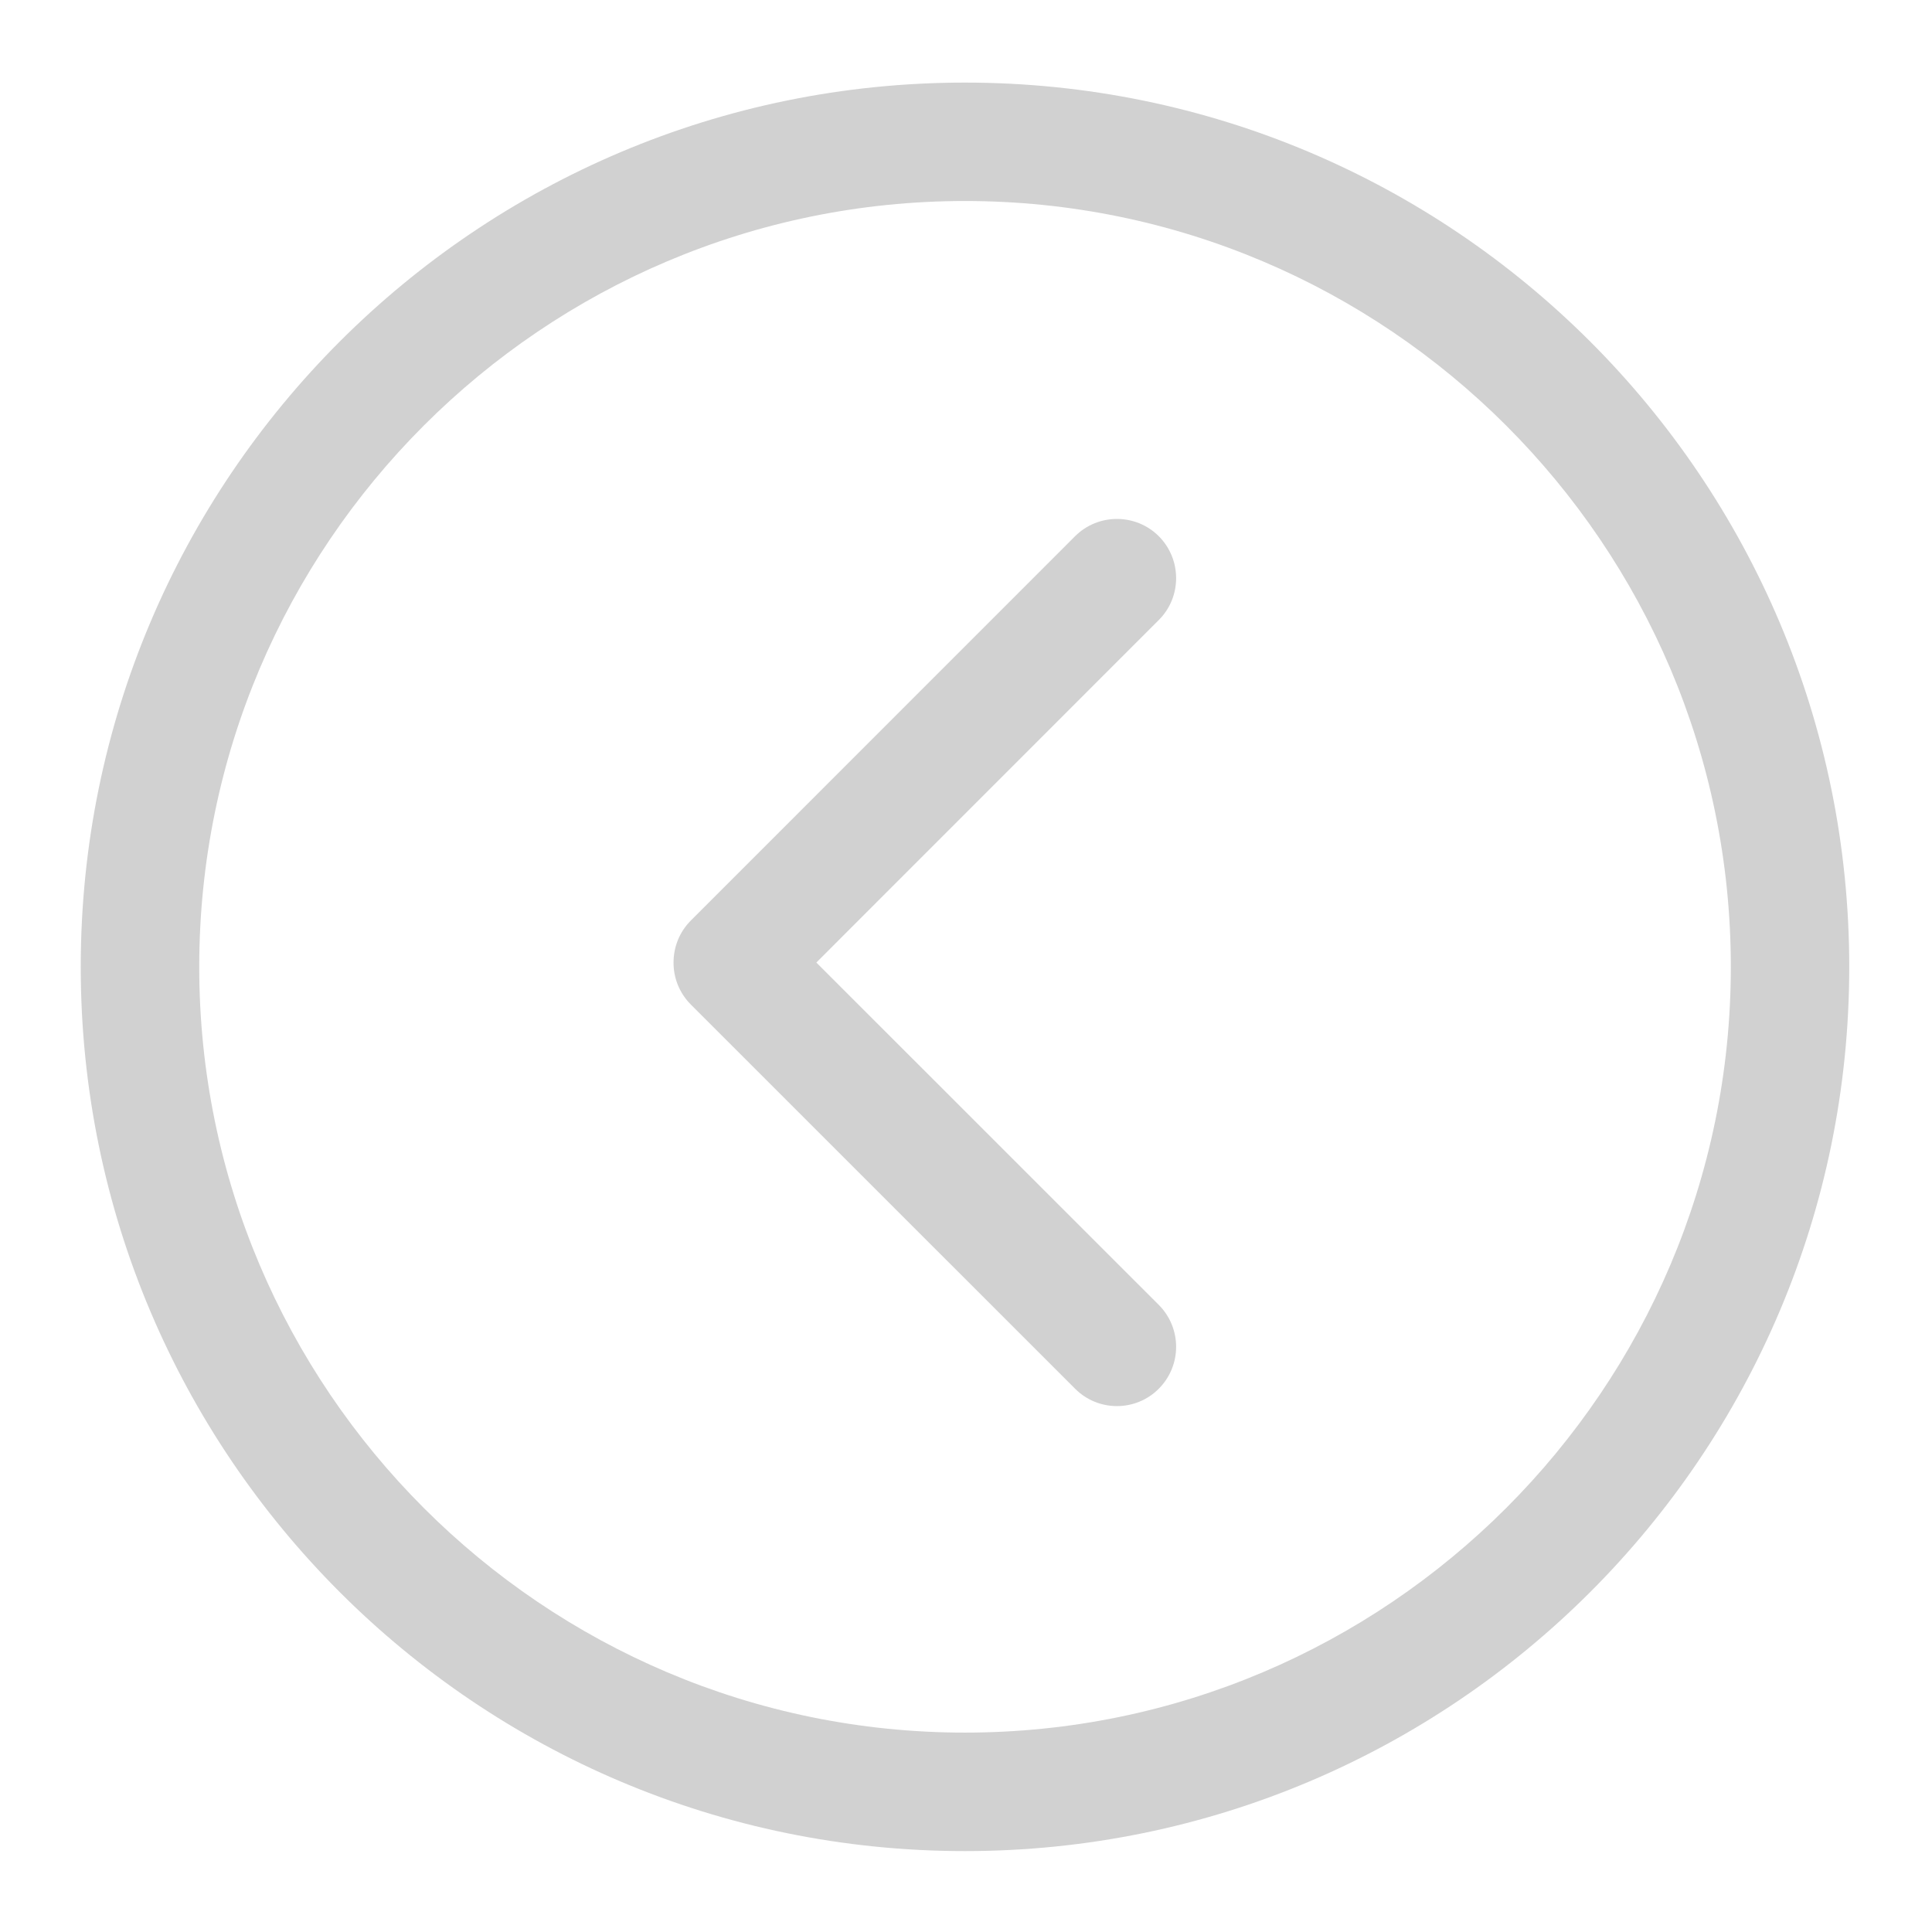
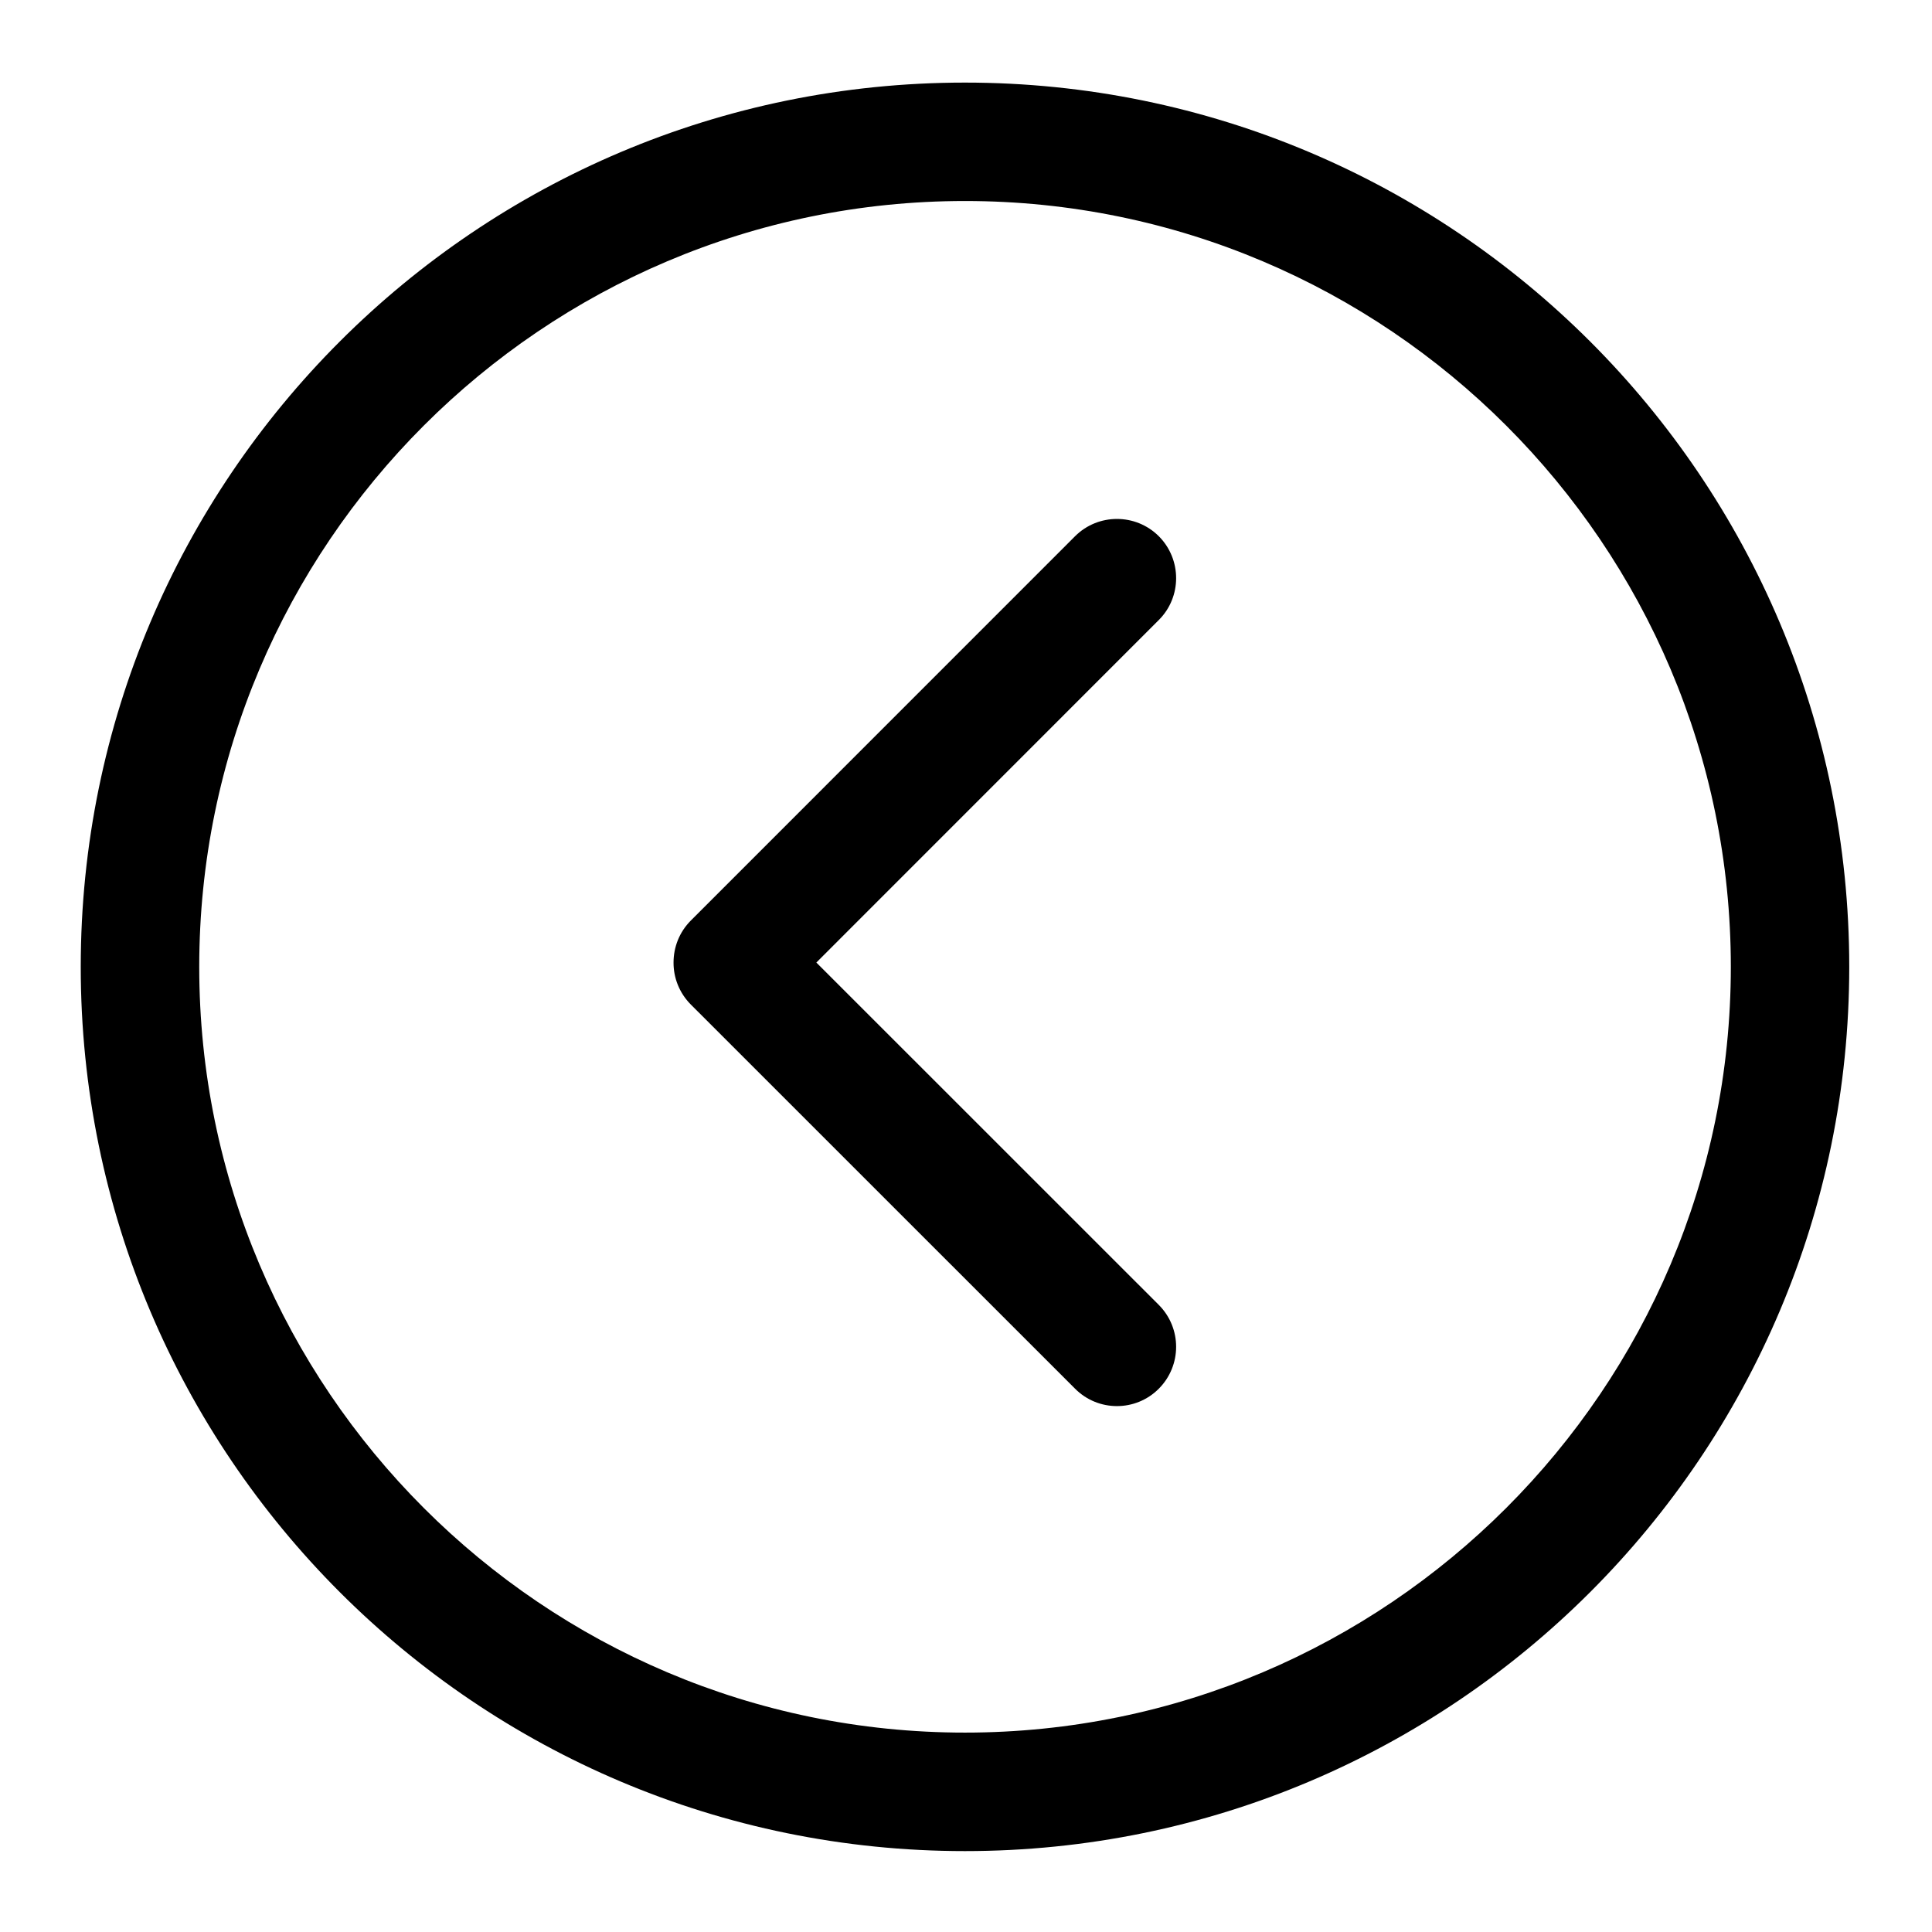
<svg xmlns="http://www.w3.org/2000/svg" width="22" height="22" viewBox="0 0 24 24">
-   <path fill="#d1d1d1" d="M8.583,11.434 C8.583,11.434 13.355,6.661 13.355,6.661 C13.642,6.375 14.108,6.375 14.395,6.661 C14.682,6.949 14.682,7.416 14.395,7.702 C14.395,7.702 10.141,11.957 10.141,11.957 C10.141,11.957 14.395,16.21 14.395,16.21 C14.682,16.498 14.682,16.963 14.395,17.251 C14.108,17.539 13.642,17.539 13.355,17.251 C13.355,17.251 8.583,12.48 8.583,12.48 C8.438,12.335 8.366,12.145 8.367,11.957 C8.367,11.767 8.438,11.579 8.583,11.434 ZM11.987,1.026 C18.053,1.026 22.972,5.943 22.972,12.011 C22.972,18.076 18.053,22.995 11.987,22.995 C5.921,22.995 1.003,18.076 1.003,12.011 C1.003,5.943 5.921,1.026 11.987,1.026 ZM11.987,21.523 C17.232,21.523 21.501,17.253 21.501,12.011 C21.501,6.765 17.232,2.497 11.987,2.497 C6.743,2.497 2.475,6.765 2.475,12.011 C2.475,17.253 6.743,21.523 11.987,21.523 Z" />
+   <path d="M8.583,11.434 C8.583,11.434 13.355,6.661 13.355,6.661 C13.642,6.375 14.108,6.375 14.395,6.661 C14.682,6.949 14.682,7.416 14.395,7.702 C14.395,7.702 10.141,11.957 10.141,11.957 C10.141,11.957 14.395,16.21 14.395,16.21 C14.682,16.498 14.682,16.963 14.395,17.251 C14.108,17.539 13.642,17.539 13.355,17.251 C13.355,17.251 8.583,12.48 8.583,12.48 C8.438,12.335 8.366,12.145 8.367,11.957 C8.367,11.767 8.438,11.579 8.583,11.434 ZM11.987,1.026 C18.053,1.026 22.972,5.943 22.972,12.011 C22.972,18.076 18.053,22.995 11.987,22.995 C5.921,22.995 1.003,18.076 1.003,12.011 C1.003,5.943 5.921,1.026 11.987,1.026 ZM11.987,21.523 C17.232,21.523 21.501,17.253 21.501,12.011 C21.501,6.765 17.232,2.497 11.987,2.497 C6.743,2.497 2.475,6.765 2.475,12.011 C2.475,17.253 6.743,21.523 11.987,21.523 Z" />
</svg>
